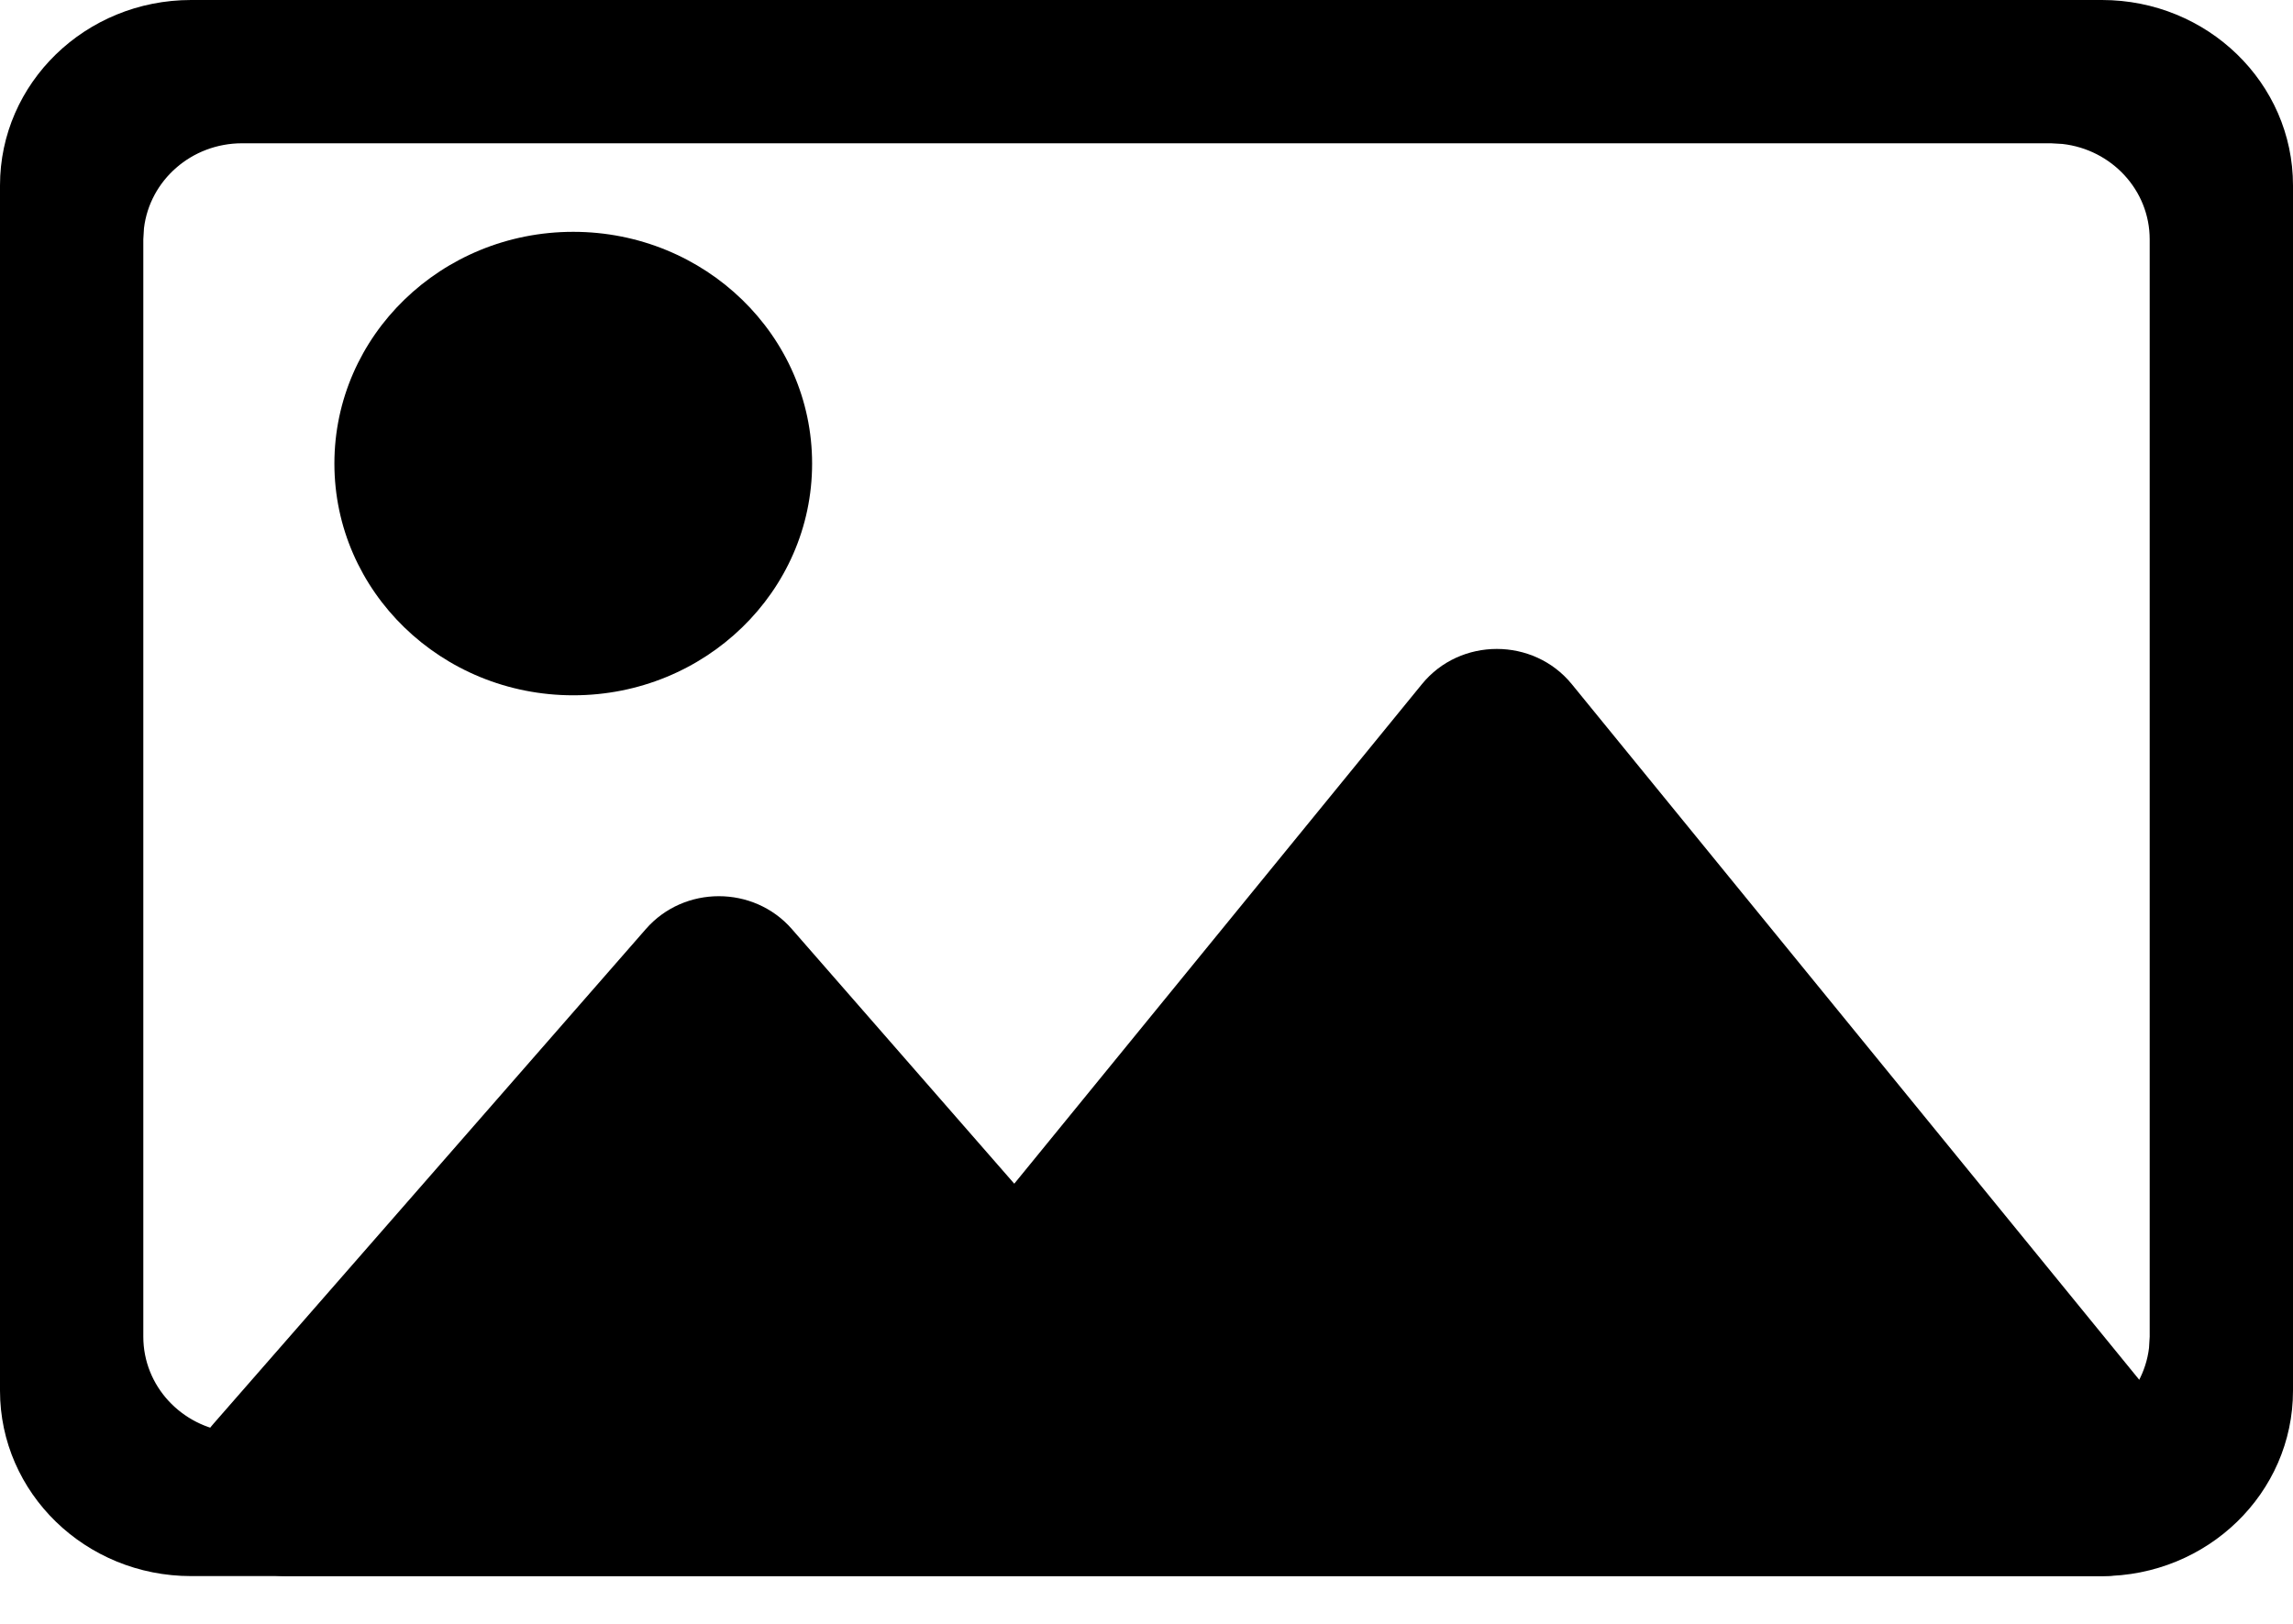
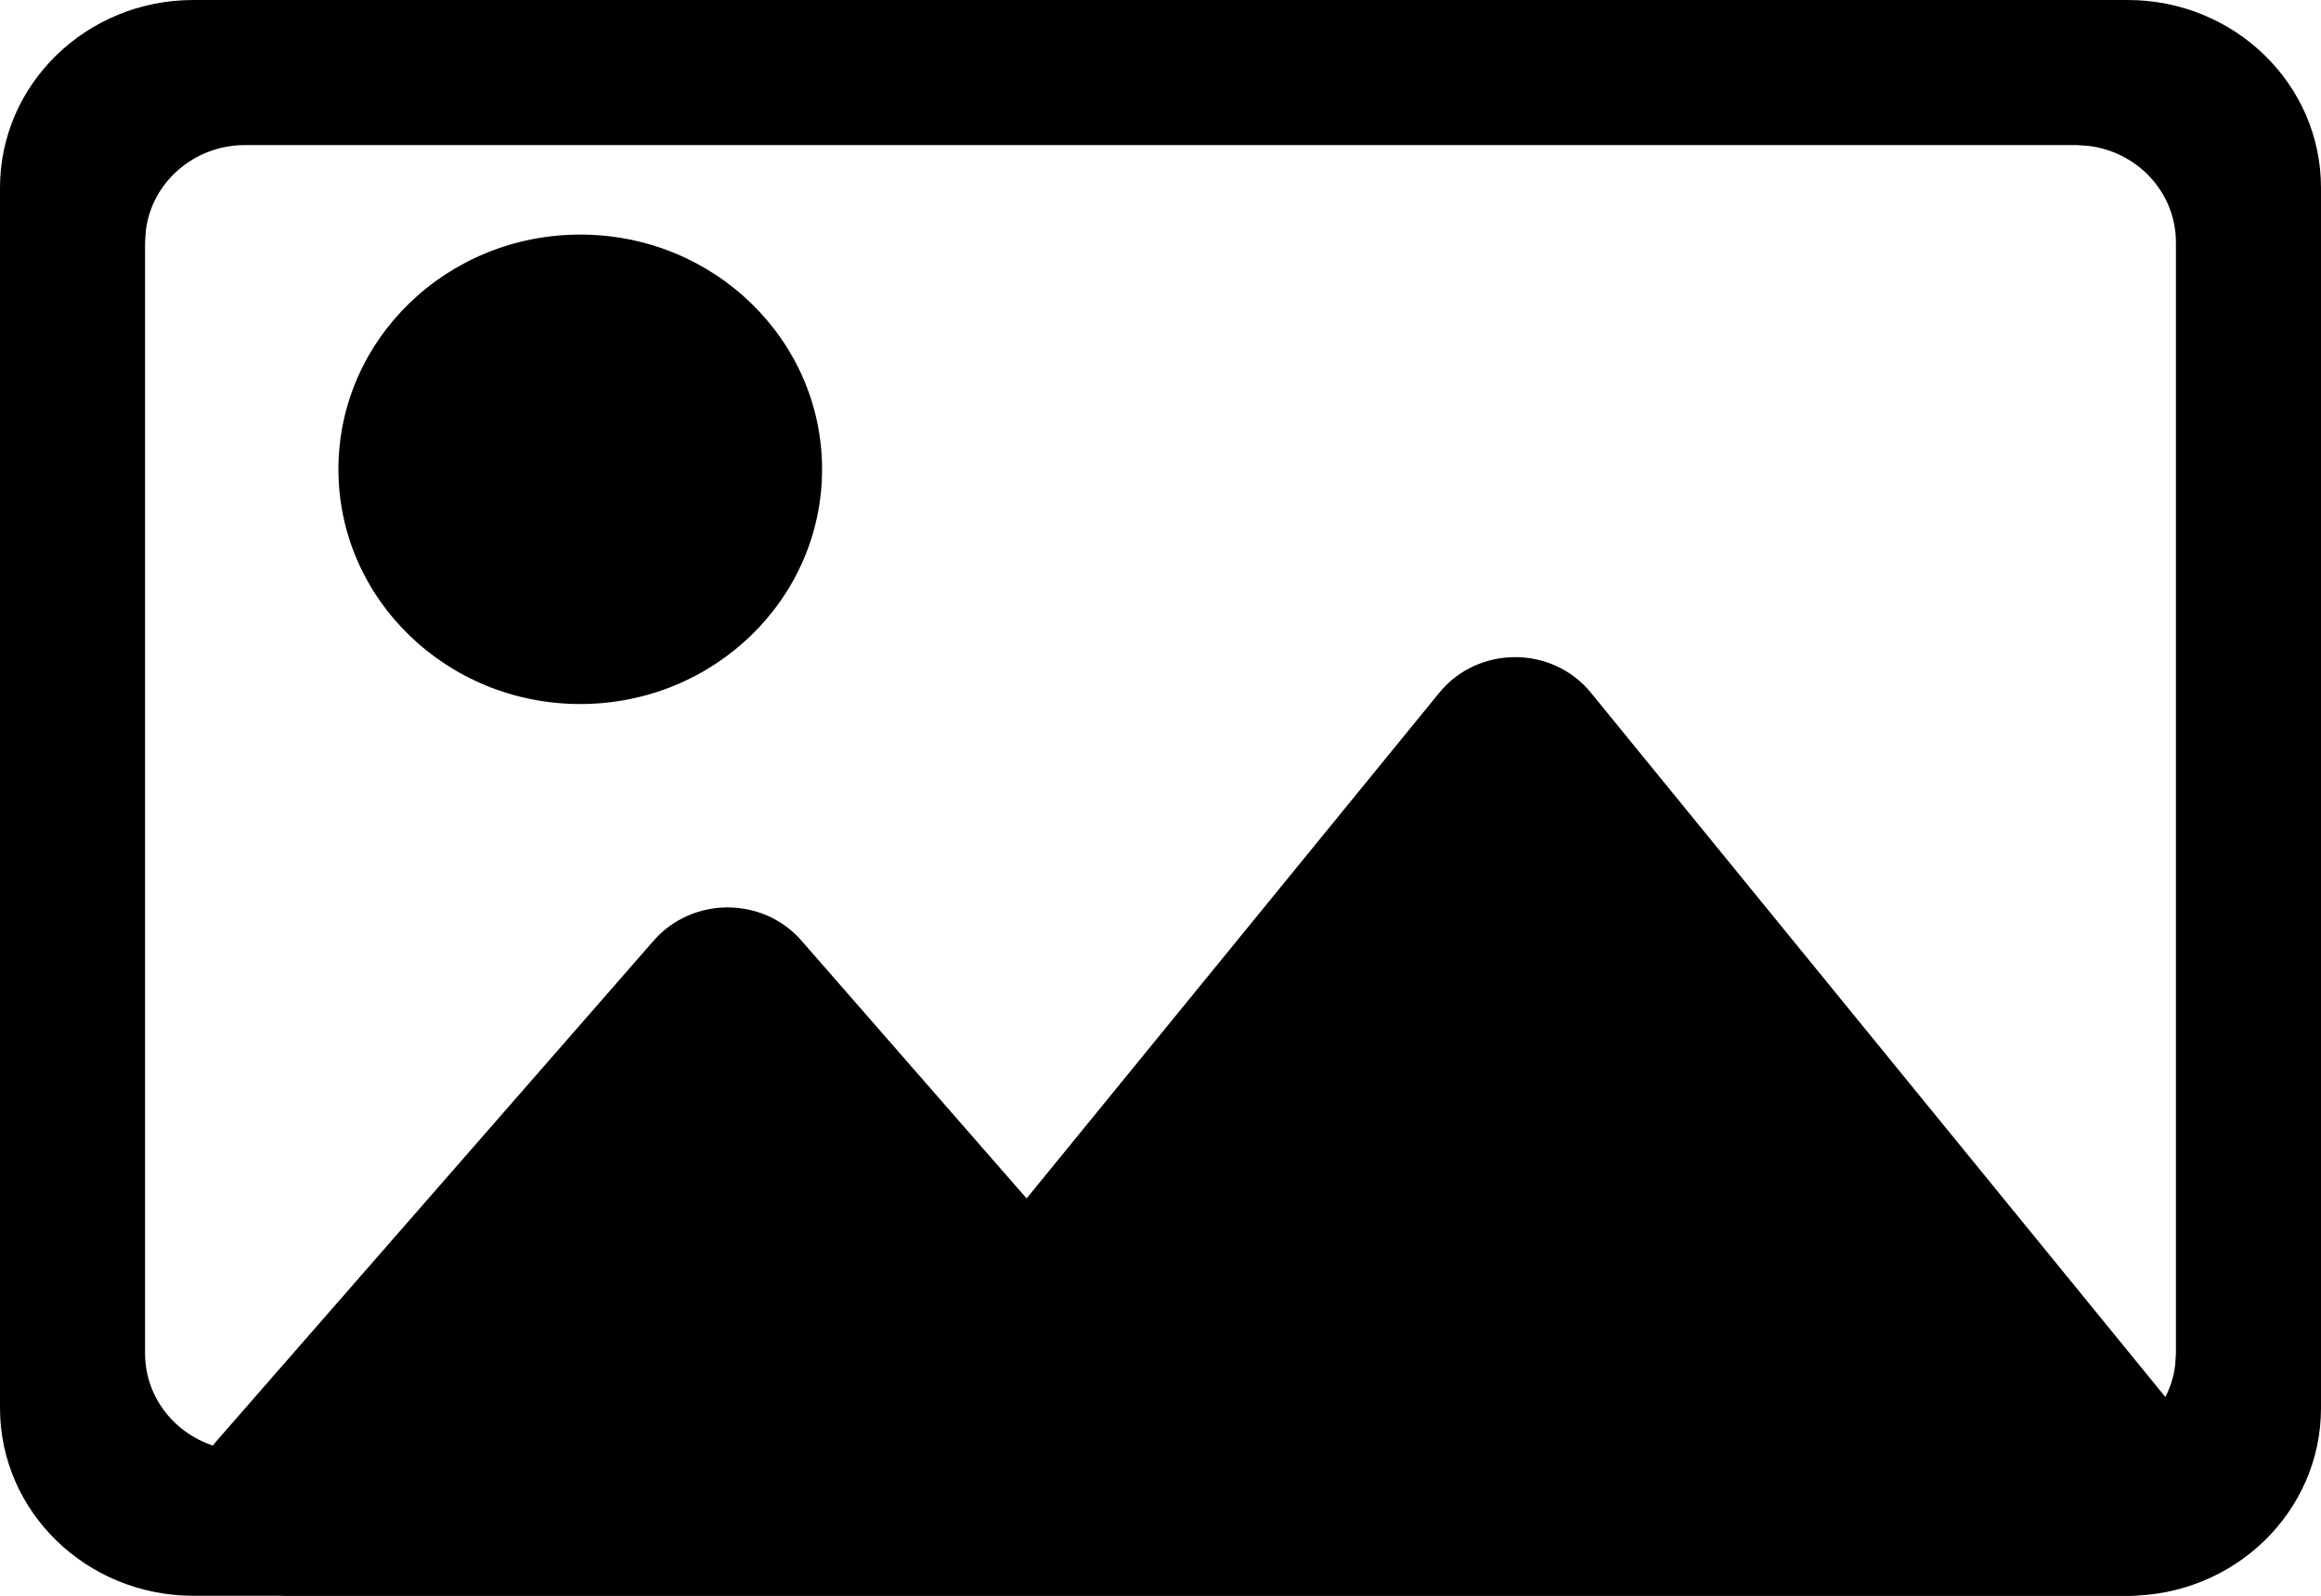
- <svg xmlns="http://www.w3.org/2000/svg" width="24px" height="17px" viewBox="0 0 24 17" version="1.1">
+ <svg xmlns="http://www.w3.org/2000/svg" width="16px" height="11px" viewBox="0 0 16 11" version="1.1">
  <g id="页面-1" stroke="none" stroke-width="1" fill="none" fill-rule="evenodd">
    <g id="folder-pictures" fill="#000000" fill-rule="nonzero">
-       <path d="M14.883,7.162 C15.283,6.671 16.05,6.671 16.451,7.162 L16.451,7.162 L22.784,14.927 C23.303,15.563 22.836,16.5 22,16.5 L22,16.5 L3,16.5 C2.148,16.5 1.686,15.532 2.237,14.902 L2.237,14.902 L6.761,9.725 C7.161,9.268 7.887,9.268 8.287,9.725 L8.287,9.725 L10.616,12.392 L14.883,7.162 Z" id="形状结合" />
-       <path d="M22,0 C23.105,0 24,0.869 24,1.941 L24,14.559 C24,15.631 23.105,16.5 22,16.5 L2,16.5 C0.895,16.5 0,15.631 0,14.559 L0,1.941 C0,0.869 0.895,0 2,0 L22,0 Z M21.466,1.5 L2.534,1.5 C2.004,1.5 1.567,1.888 1.507,2.389 L1.5,2.506 L1.5,13.994 C1.5,14.51 1.899,14.935 2.413,14.993 L2.534,15 L21.466,15 C21.996,15 22.433,14.612 22.493,14.111 L22.5,13.994 L22.5,2.506 C22.5,1.99 22.101,1.565 21.587,1.507 L21.466,1.5 Z" id="形状" />
-       <ellipse id="椭圆形" cx="6" cy="4.853" rx="2.5" ry="2.426" />
+       <path d="M9.922,4.775 C10.189,4.448 10.7,4.448 10.967,4.775 L10.967,4.775 L15.189,9.951 C15.535,10.376 15.224,11 14.667,11 L14.667,11 L2,11 C1.432,11 1.124,10.355 1.492,9.934 L1.492,9.934 L4.507,6.483 C4.774,6.179 5.258,6.179 5.524,6.483 L5.524,6.483 L7.077,8.261 L9.922,4.775 Z" id="形状结合" />
+       <path d="M14.667,0 C15.403,0 16,0.579 16,1.294 L16,9.706 C16,10.421 15.403,11 14.667,11 L1.333,11 C0.597,11 0,10.421 0,9.706 L0,1.294 C0,0.579 0.597,0 1.333,0 L14.667,0 Z M14.311,1 L1.689,1 C1.336,1 1.044,1.259 1.005,1.592 L1,1.671 L1,9.329 C1,9.673 1.266,9.957 1.609,9.995 L1.689,10 L14.311,10 C14.664,10 14.956,9.741 14.995,9.408 L15,9.329 L15,1.671 C15,1.327 14.734,1.043 14.391,1.005 L14.311,1 Z" id="形状" />
+       <ellipse id="椭圆形" cx="4" cy="3.235" rx="1.667" ry="1.618" />
    </g>
  </g>
</svg>
